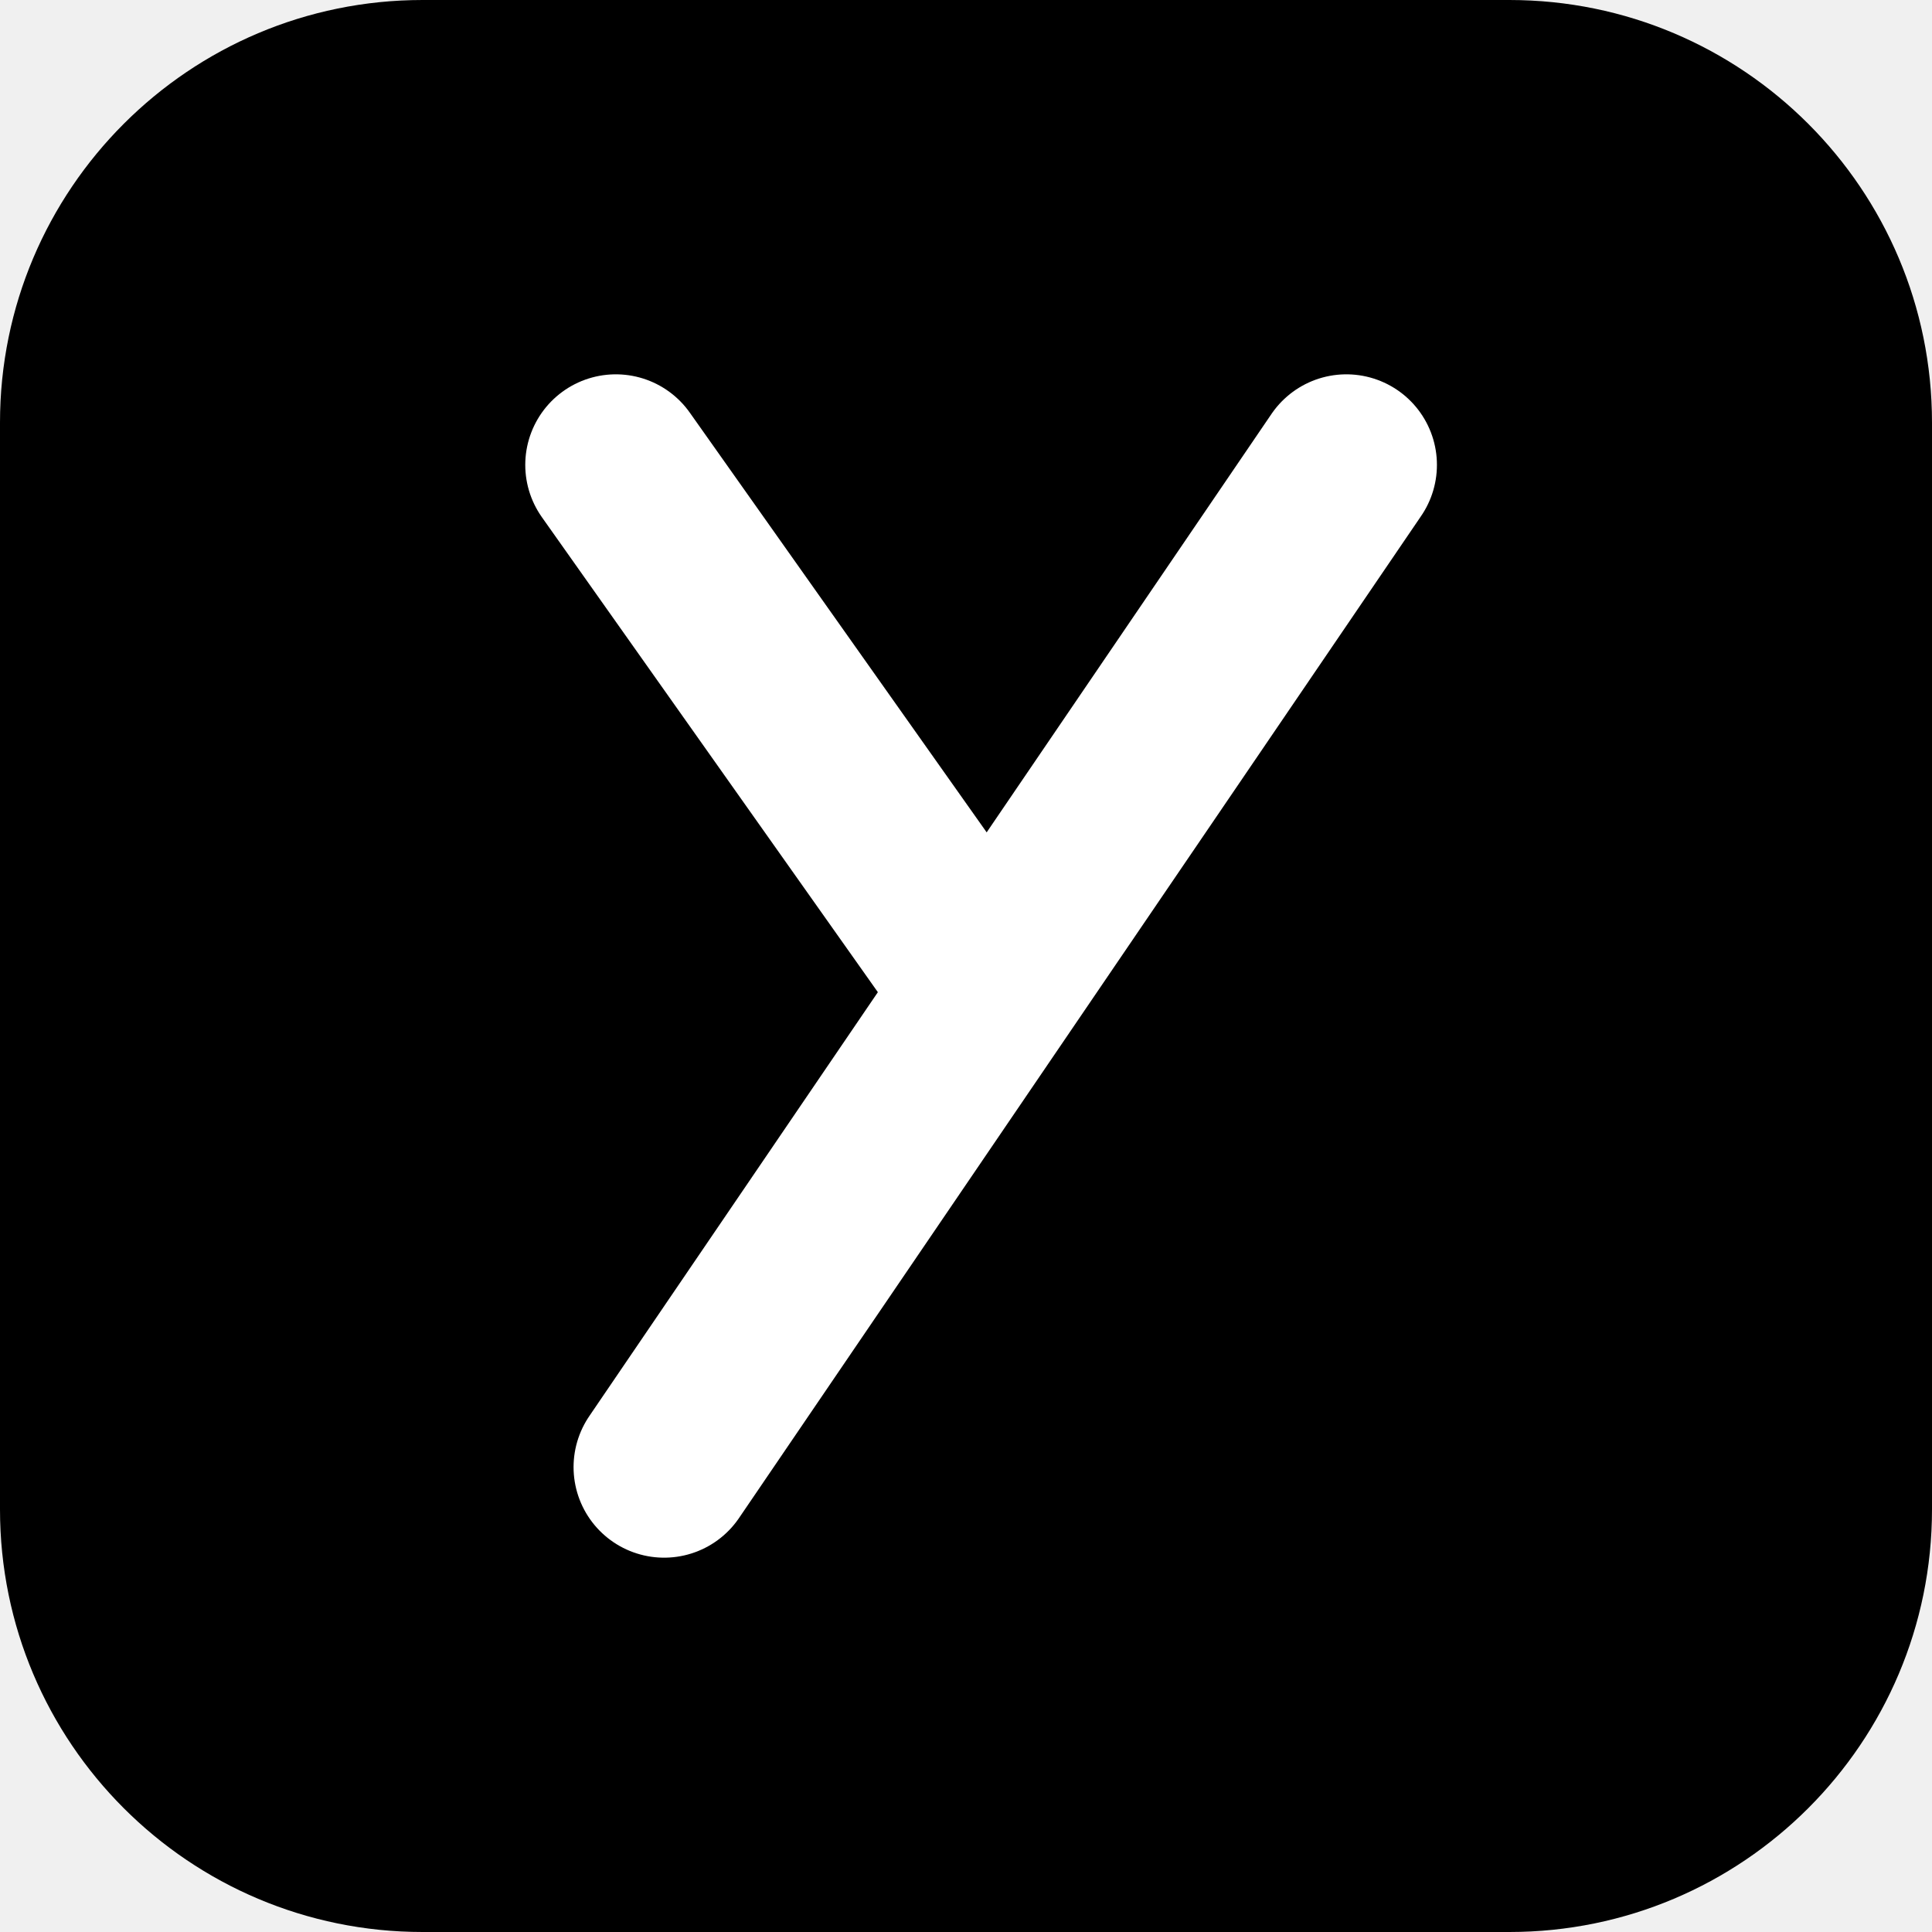
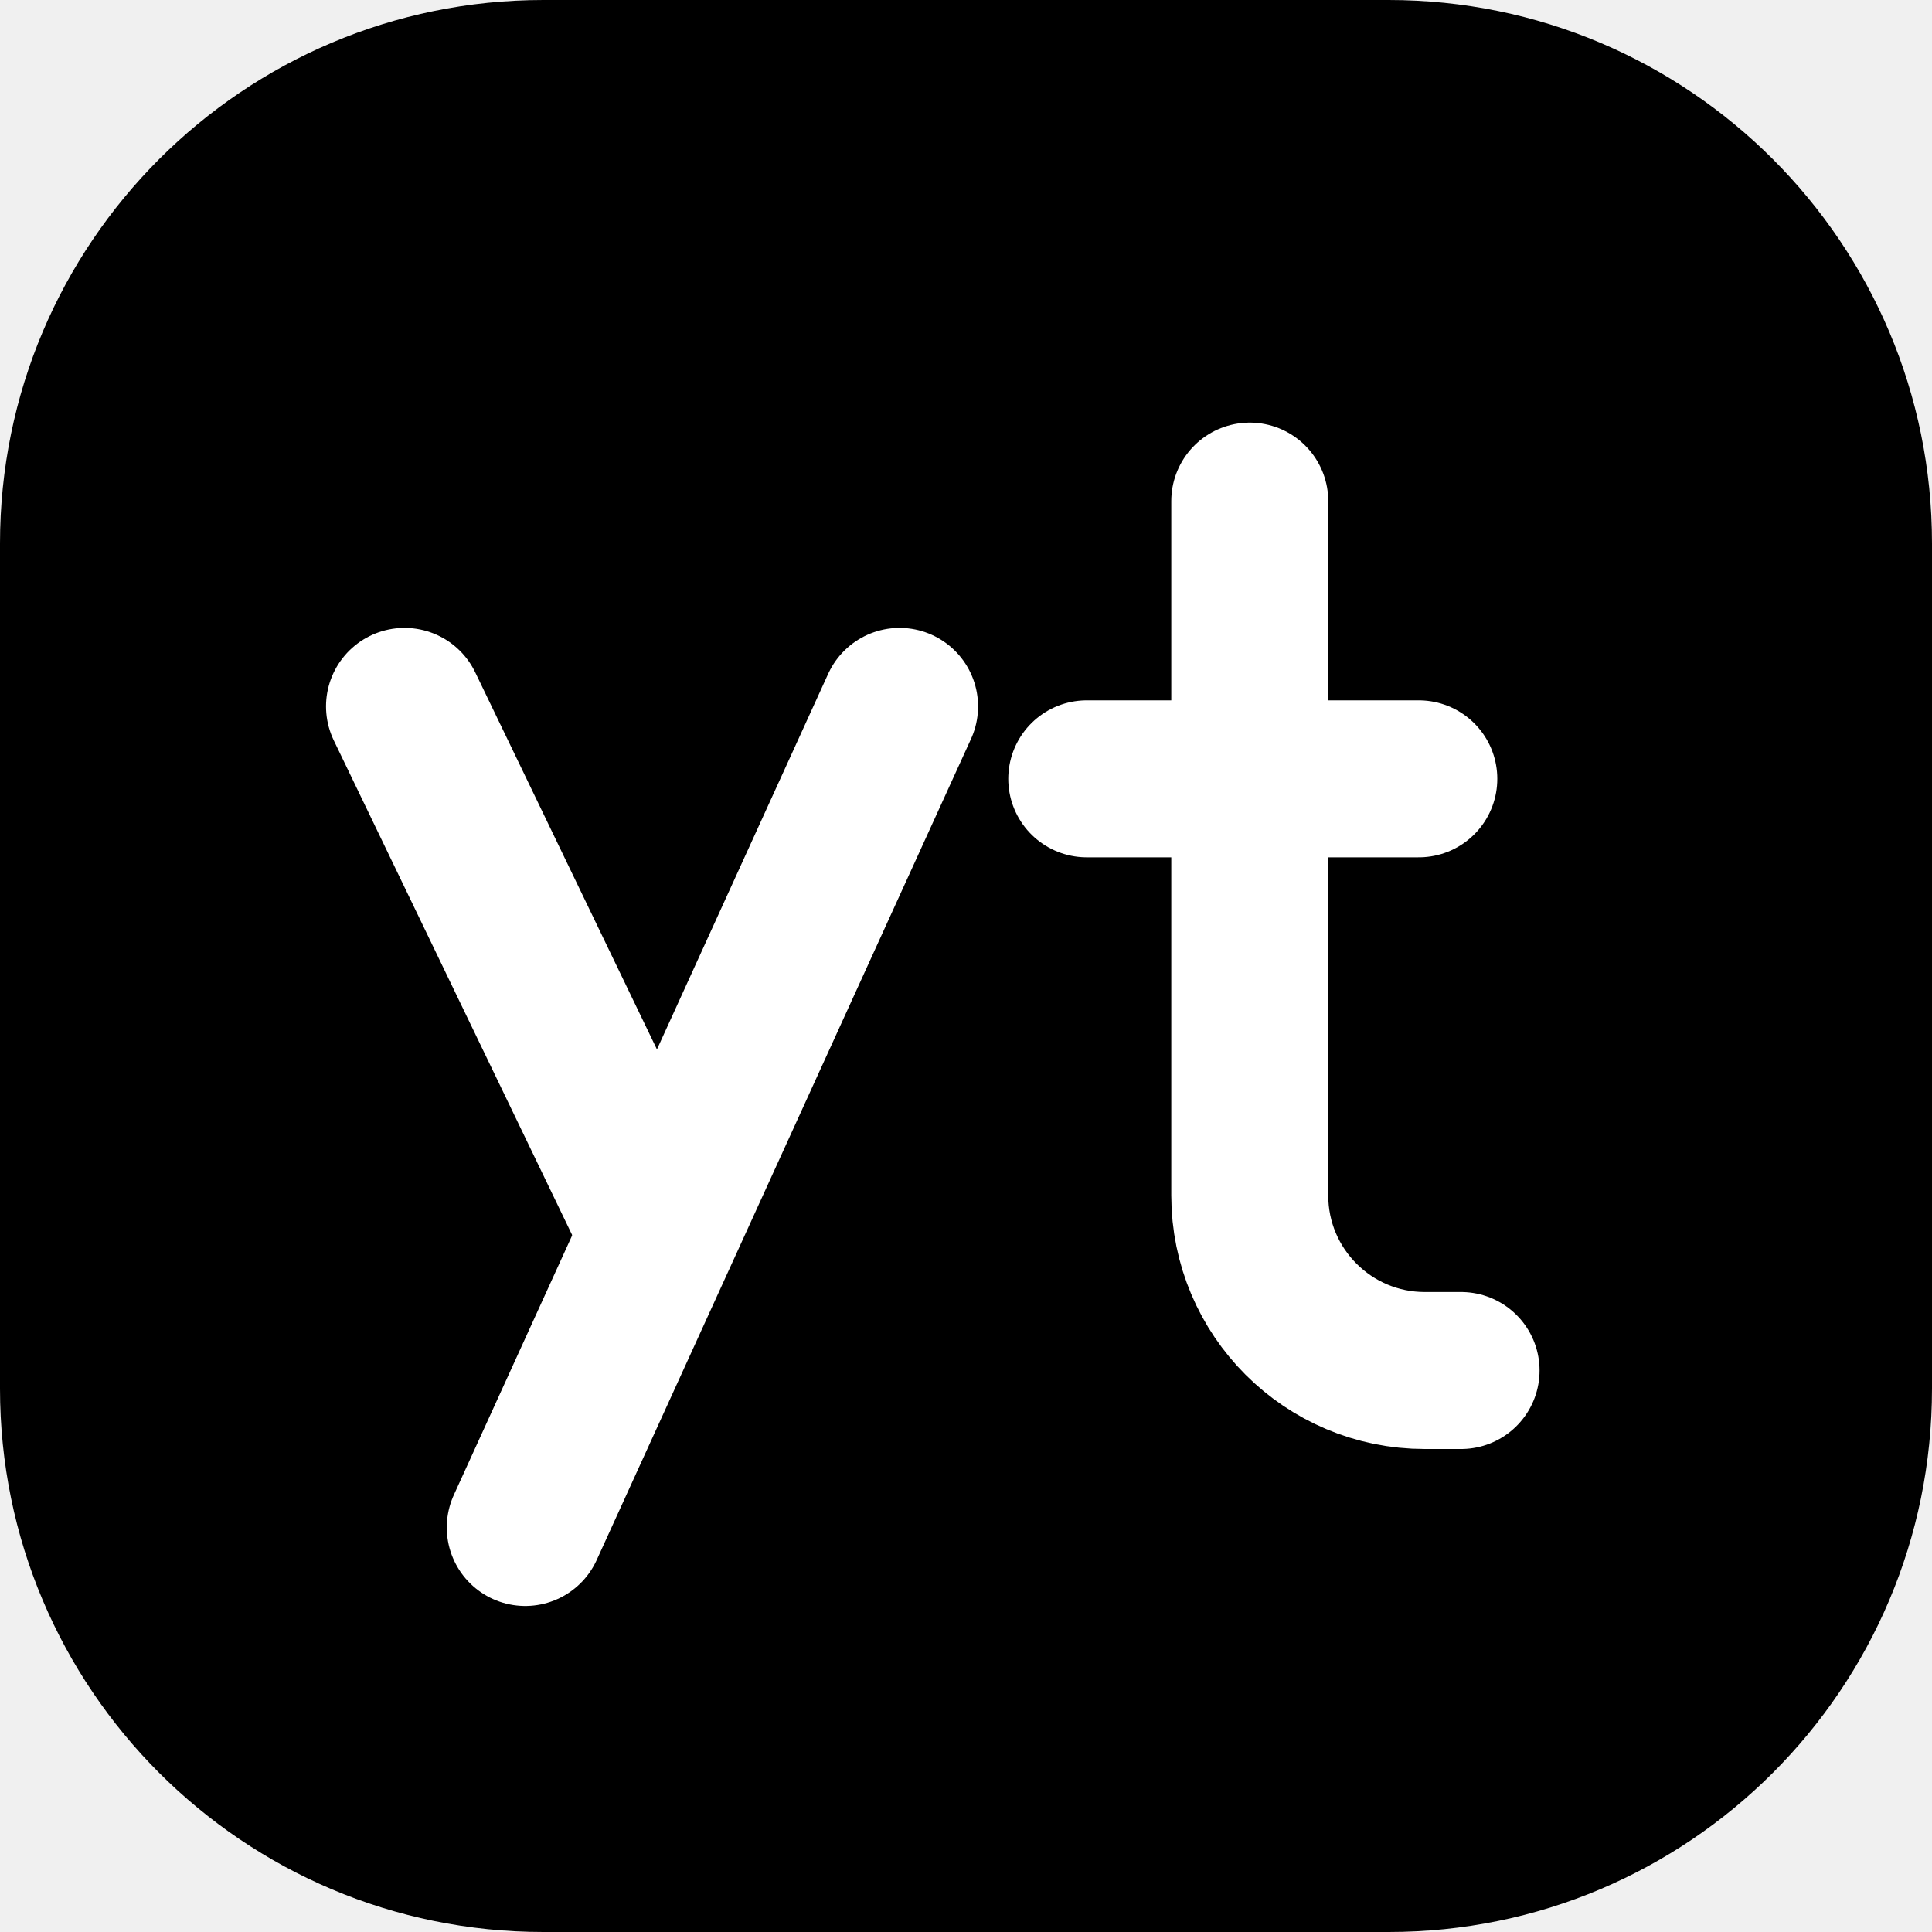
<svg xmlns="http://www.w3.org/2000/svg" viewBox="0 0 32 32">
-   <rect width="32" height="32" rx="7" fill="#000" />
-   <g stroke="#fff" stroke-width="3" stroke-linecap="round" fill="none">
-     <path d="M10.2 7.7 16 15.9" />
-     <path d="M22.3 7.7 11 24.3" />
+   <rect width="32" height="32" rx="9" fill="#000" />
+   <g fill="none" stroke="#fff" stroke-width="2.6" stroke-linecap="round" stroke-linejoin="round">
+     <path d="M6.7 11.7 10.7 20" />
+     <path d="M14.9 11.7 8.7 25.3" />
+     <path d="M20.7 8.3v11.5a2.9 2.9 0 0 0 2.9 2.9h.6" />
+     <path d="M18 12.9h5.5" />
  </g>
</svg>
